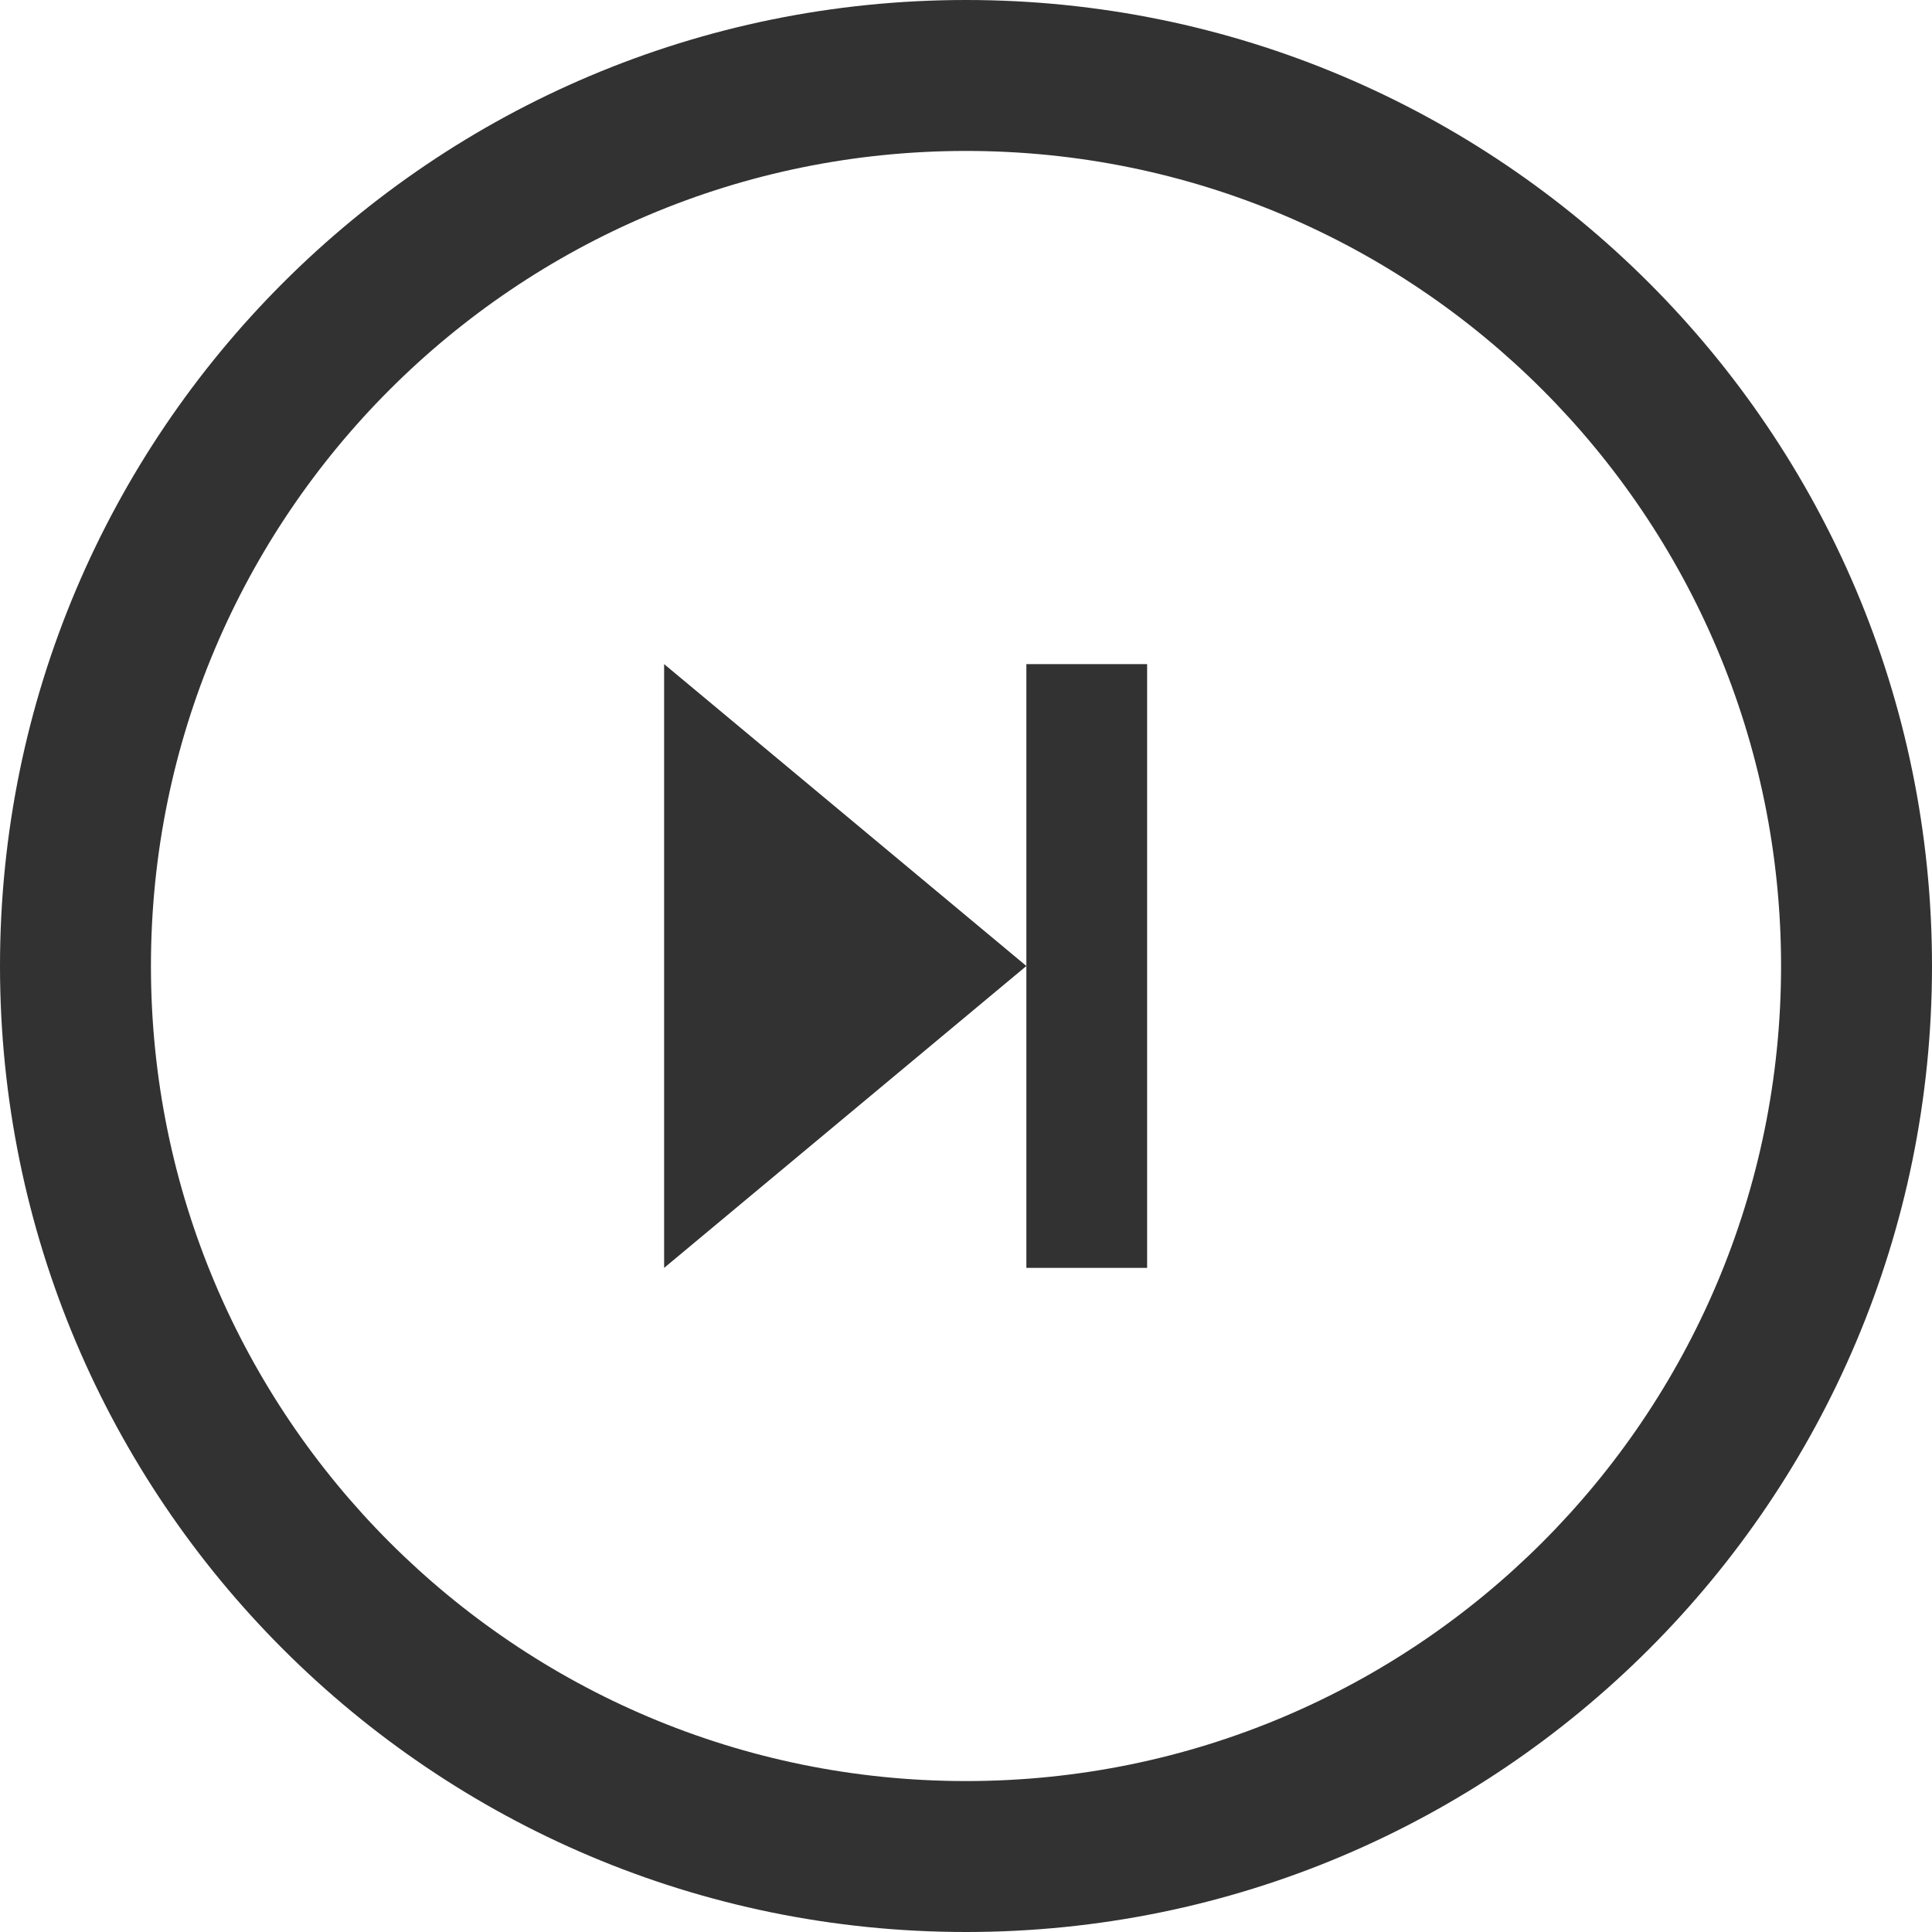
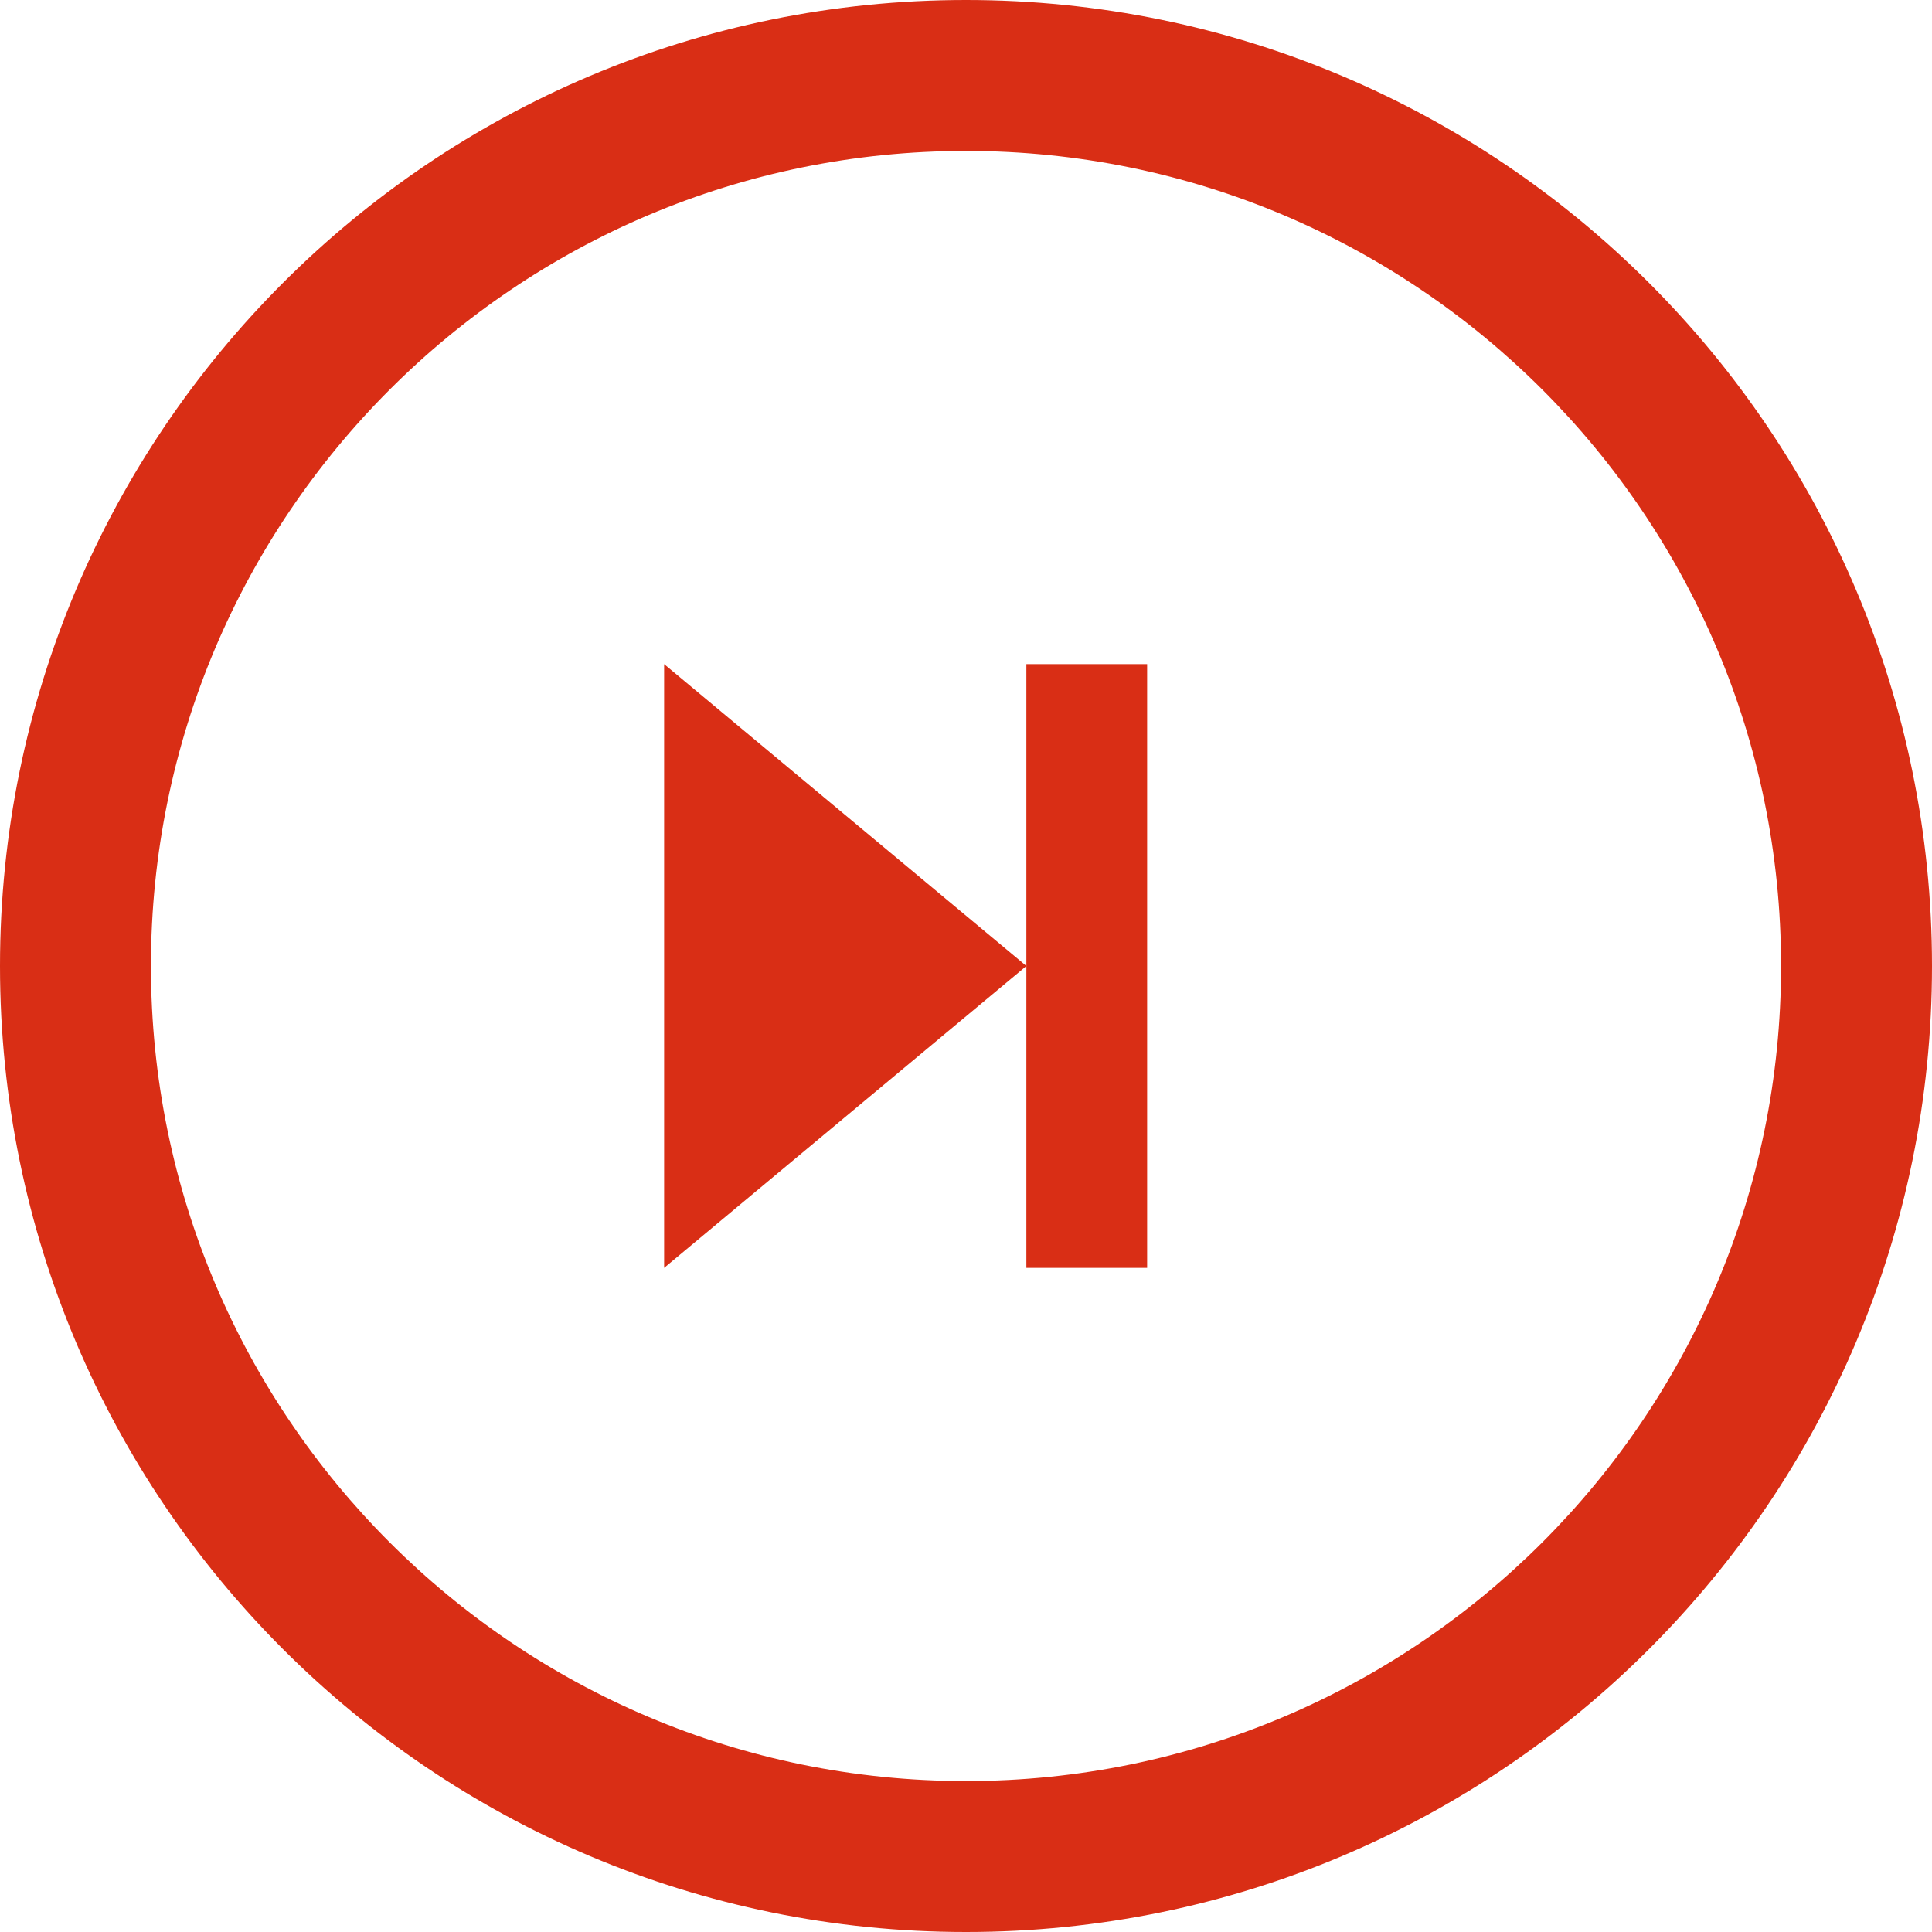
- <svg xmlns="http://www.w3.org/2000/svg" fill="#323232" version="1.1" id="Layer_1" width="800px" height="800px" viewBox="0 0 512 512" enable-background="new 0 0 512 512" xml:space="preserve">
+ <svg xmlns="http://www.w3.org/2000/svg" fill="rgb(217, 46, 21)" version="1.1" id="Layer_1" width="800px" height="800px" viewBox="0 0 512 512" enable-background="new 0 0 512 512" xml:space="preserve">
  <g>
    <path d="M256,0C114.609,0,0,114.609,0,256s114.609,256,256,256s256-114.609,256-256S397.391,0,256,0z M256,472   c-119.297,0-216-96.703-216-216S136.703,40,256,40s216,96.703,216,216S375.297,472,256,472z" />
    <polygon points="176,336 272,256 176,176  " />
    <polygon points="272,240 272,336 304,336 304,176 272,176  " />
  </g>
</svg>
